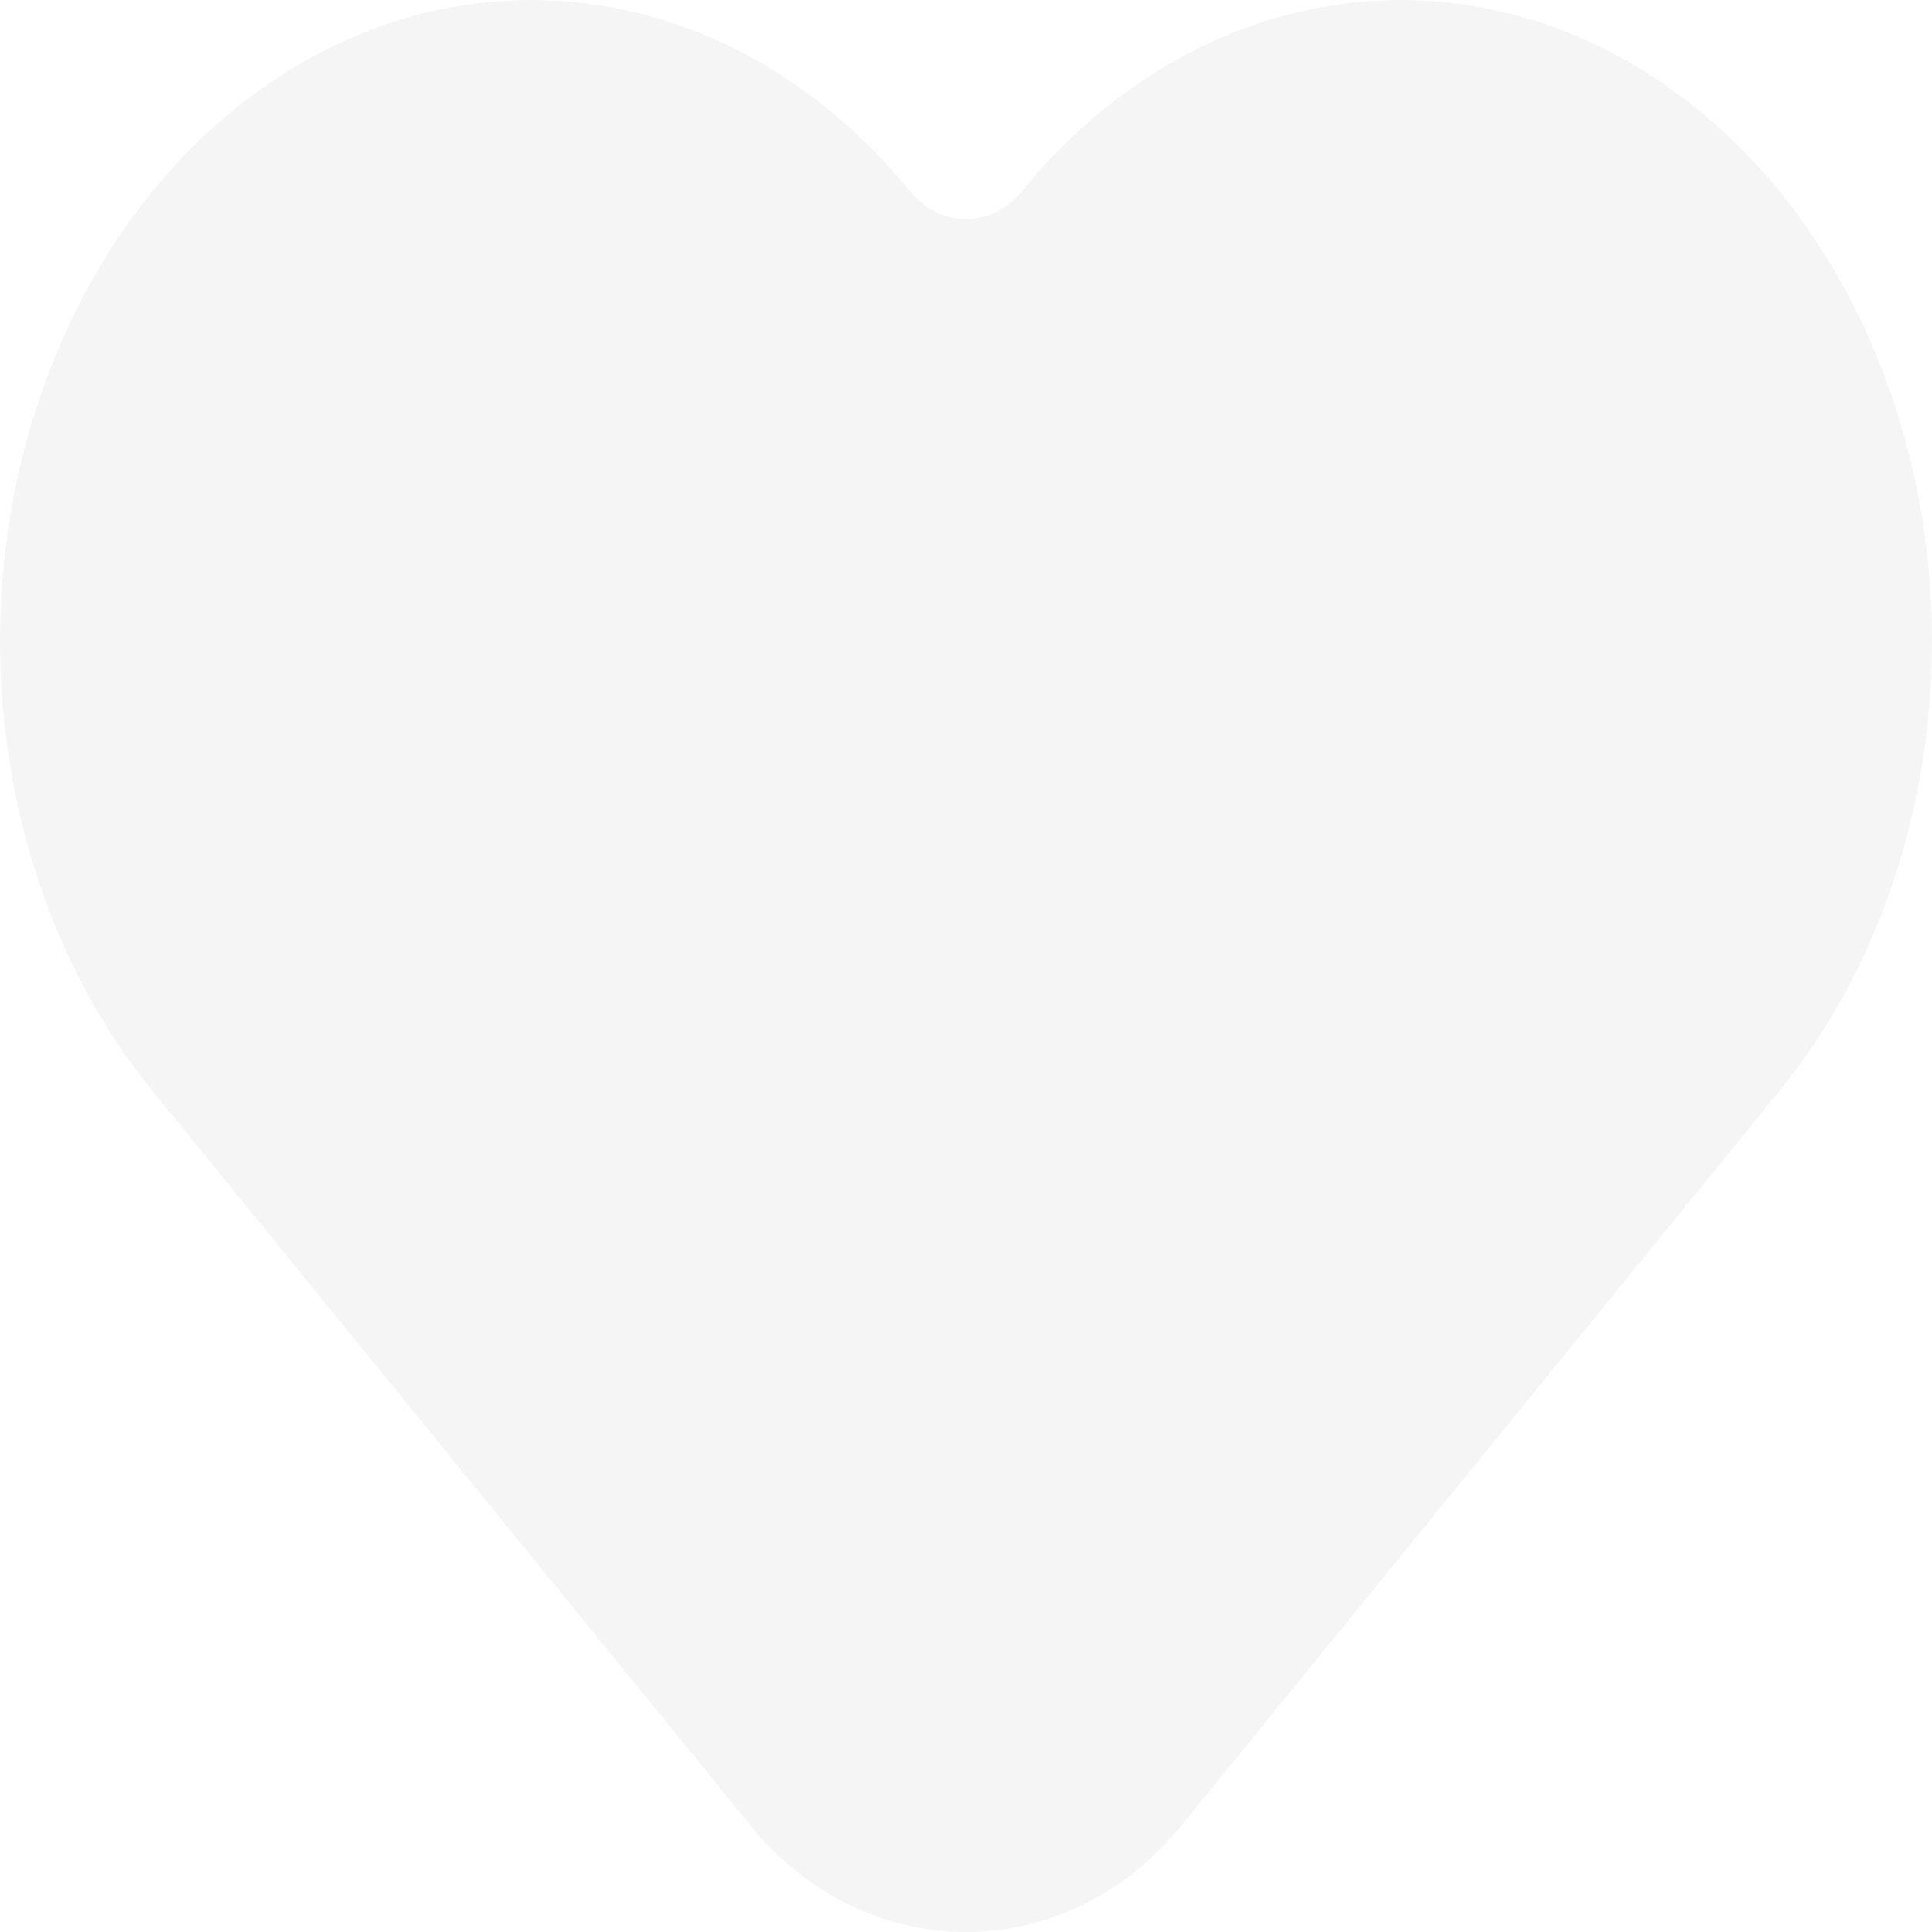
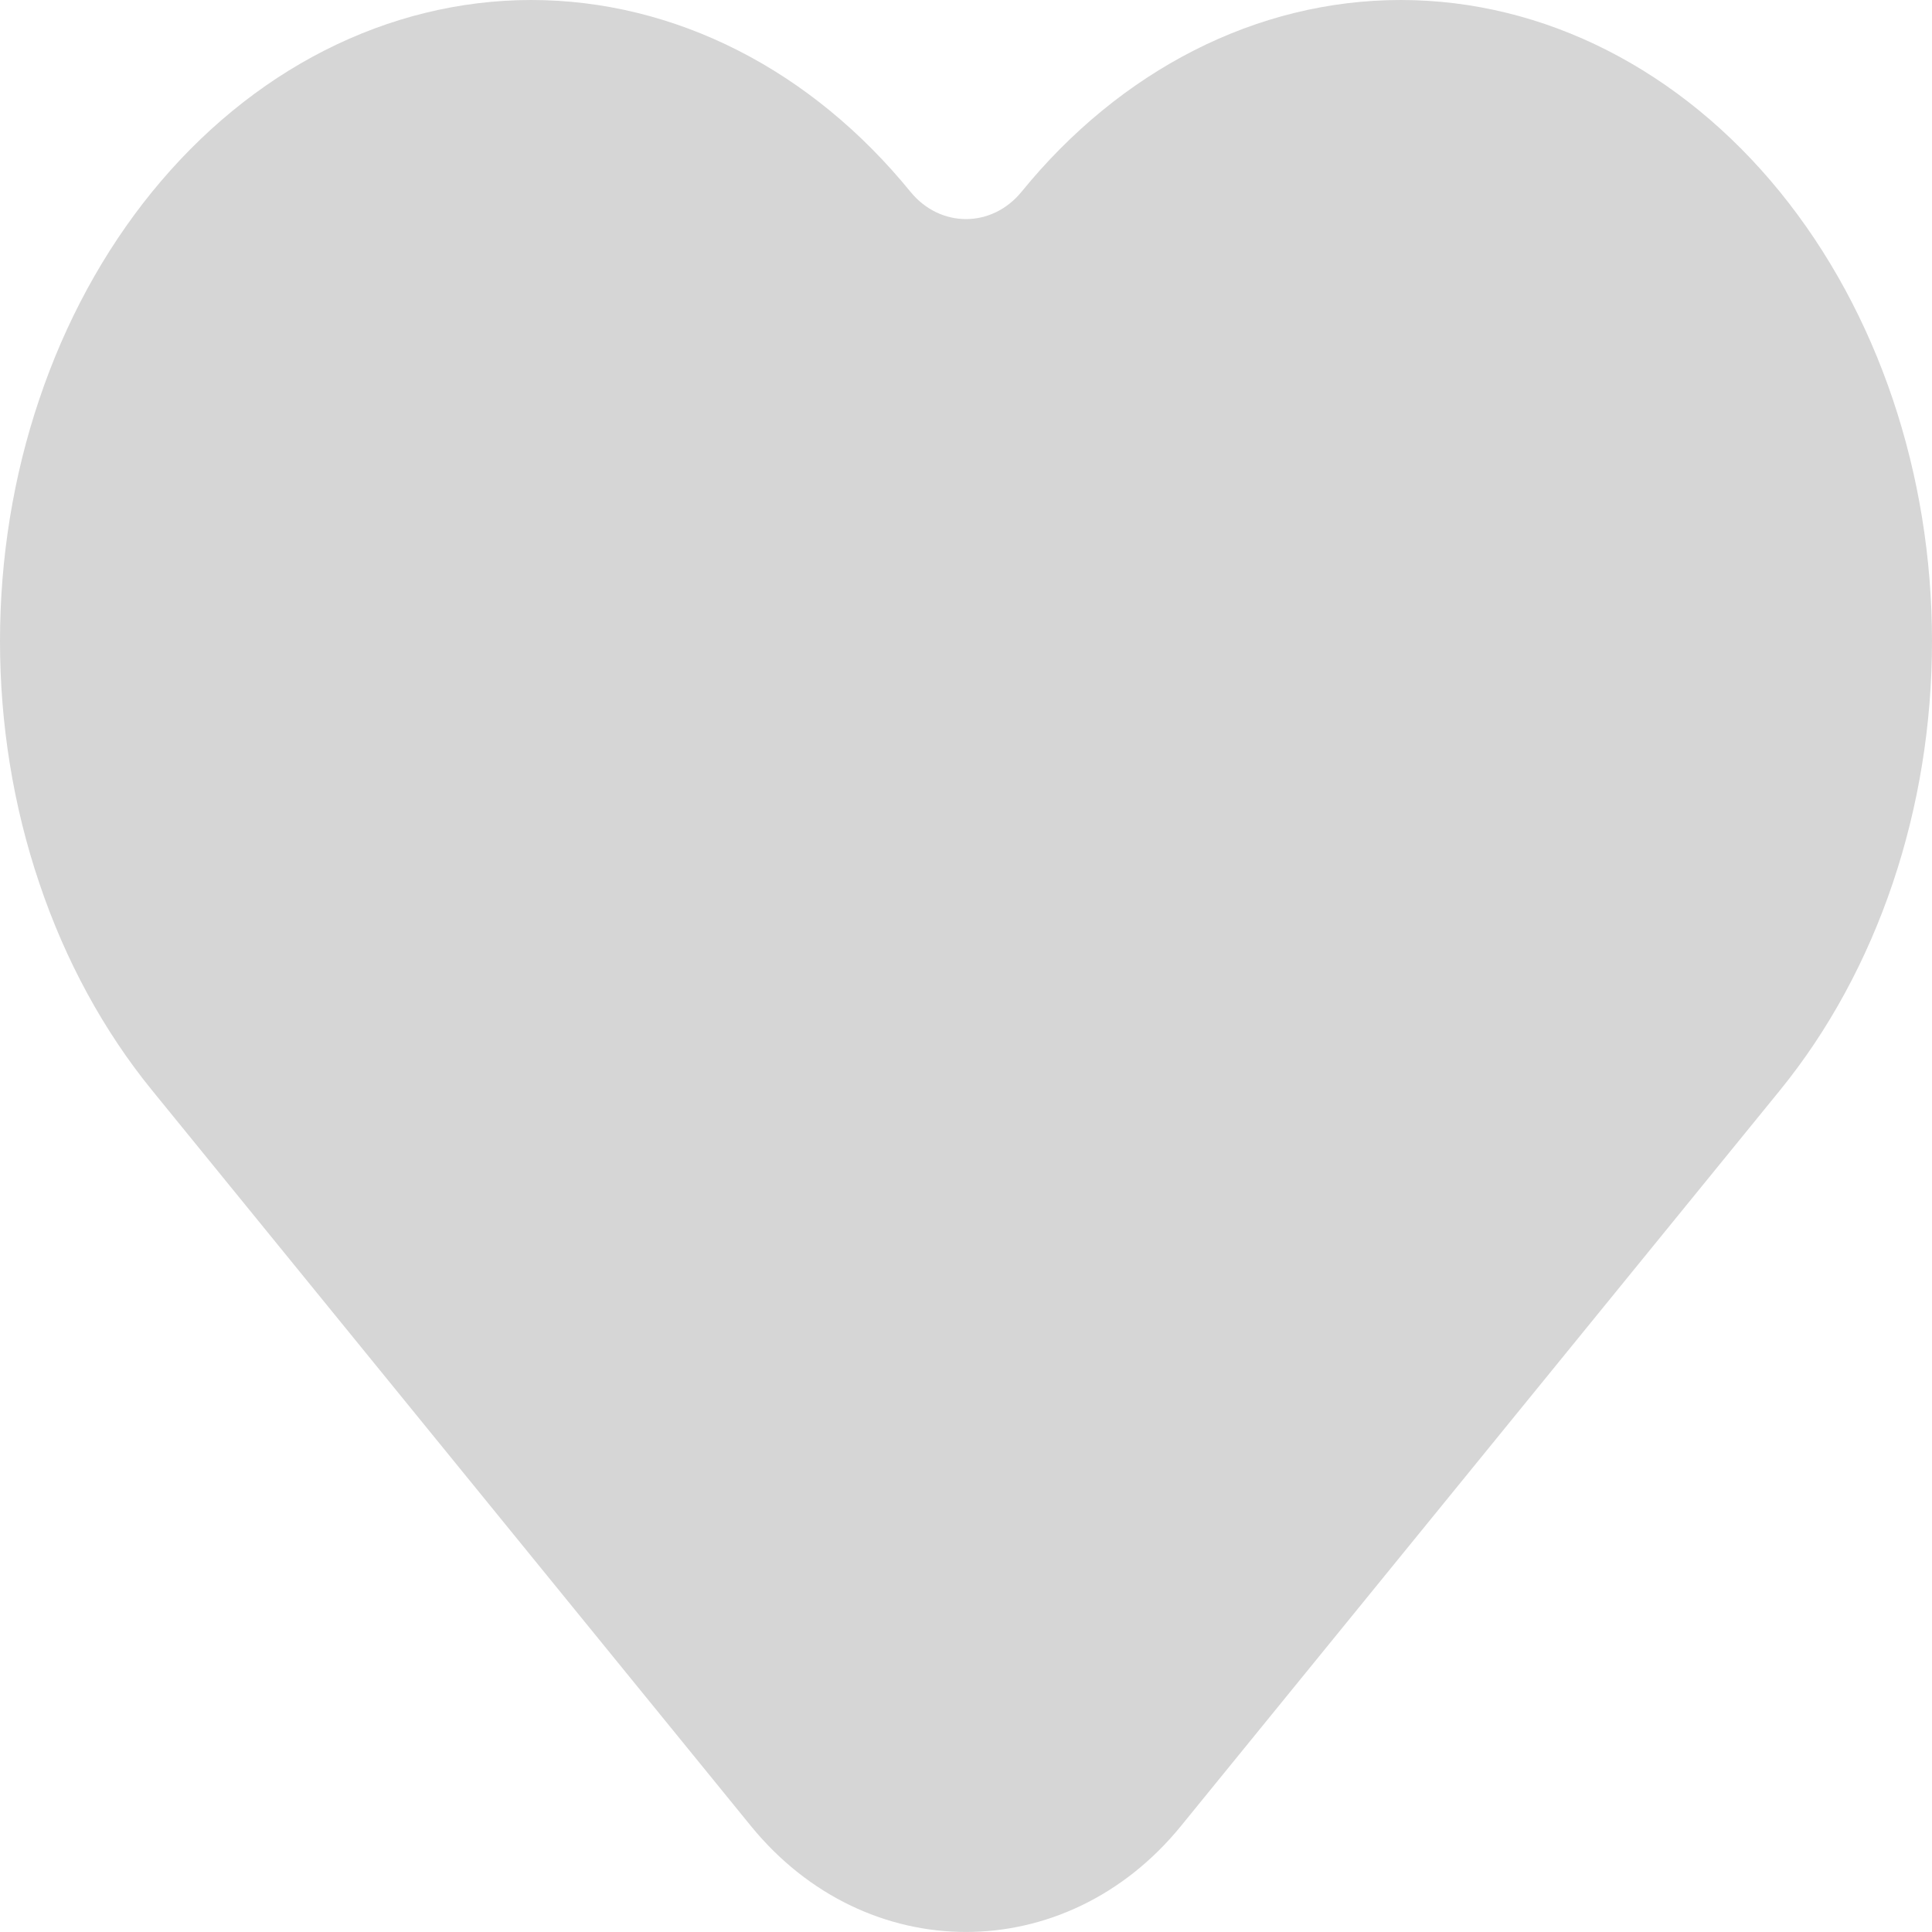
<svg xmlns="http://www.w3.org/2000/svg" width="500" height="500" viewBox="0 0 15 15" fill="none" version="1.1" id="svg6">
  <defs id="defs10" />
-   <path fill-rule="evenodd" clip-rule="evenodd" d="M 2.521,0.391 C 3.027,0.134 3.572,1.25e-7 4.125,1.25e-7 c 0.553,0 1.098,0.134 1.604,0.391 0.506,0.257 0.96,0.632 1.339,1.097 0.231,0.284 0.633,0.284 0.864,0 C 8.698,0.547 9.755,8.425e-6 10.875,8.425e-6 c 1.12,0 2.177,0.547 2.943,1.488 C 14.582,2.427 15,3.683 15,4.978 15,6.273 14.582,7.529 13.818,8.467 L 9.169,14.177 c -0.893,1.097 -2.445,1.097 -3.339,0 L 1.182,8.467 C 0.803,8.002 0.506,7.454 0.305,6.856 0.103,6.259 2e-7,5.621 2e-7,4.978 2e-7,4.335 0.103,3.697 0.305,3.1 0.506,2.502 0.803,1.954 1.182,1.488 1.561,1.023 2.015,0.648 2.521,0.391 Z" fill="#323232" id="path4" style="stroke-width:0.79;fill:#f5f5f5;fill-opacity:1" />
+   <path fill-rule="evenodd" clip-rule="evenodd" d="M 2.521,0.391 C 3.027,0.134 3.572,1.25e-7 4.125,1.25e-7 c 0.553,0 1.098,0.134 1.604,0.391 0.506,0.257 0.96,0.632 1.339,1.097 0.231,0.284 0.633,0.284 0.864,0 C 8.698,0.547 9.755,8.425e-6 10.875,8.425e-6 c 1.12,0 2.177,0.547 2.943,1.488 C 14.582,2.427 15,3.683 15,4.978 15,6.273 14.582,7.529 13.818,8.467 L 9.169,14.177 c -0.893,1.097 -2.445,1.097 -3.339,0 L 1.182,8.467 C 0.803,8.002 0.506,7.454 0.305,6.856 0.103,6.259 2e-7,5.621 2e-7,4.978 2e-7,4.335 0.103,3.697 0.305,3.1 0.506,2.502 0.803,1.954 1.182,1.488 1.561,1.023 2.015,0.648 2.521,0.391 Z" fill="#323232" id="path4" style="stroke-width:0.79;fill:#d6d6d6;fill-opacity:1" />
</svg>
